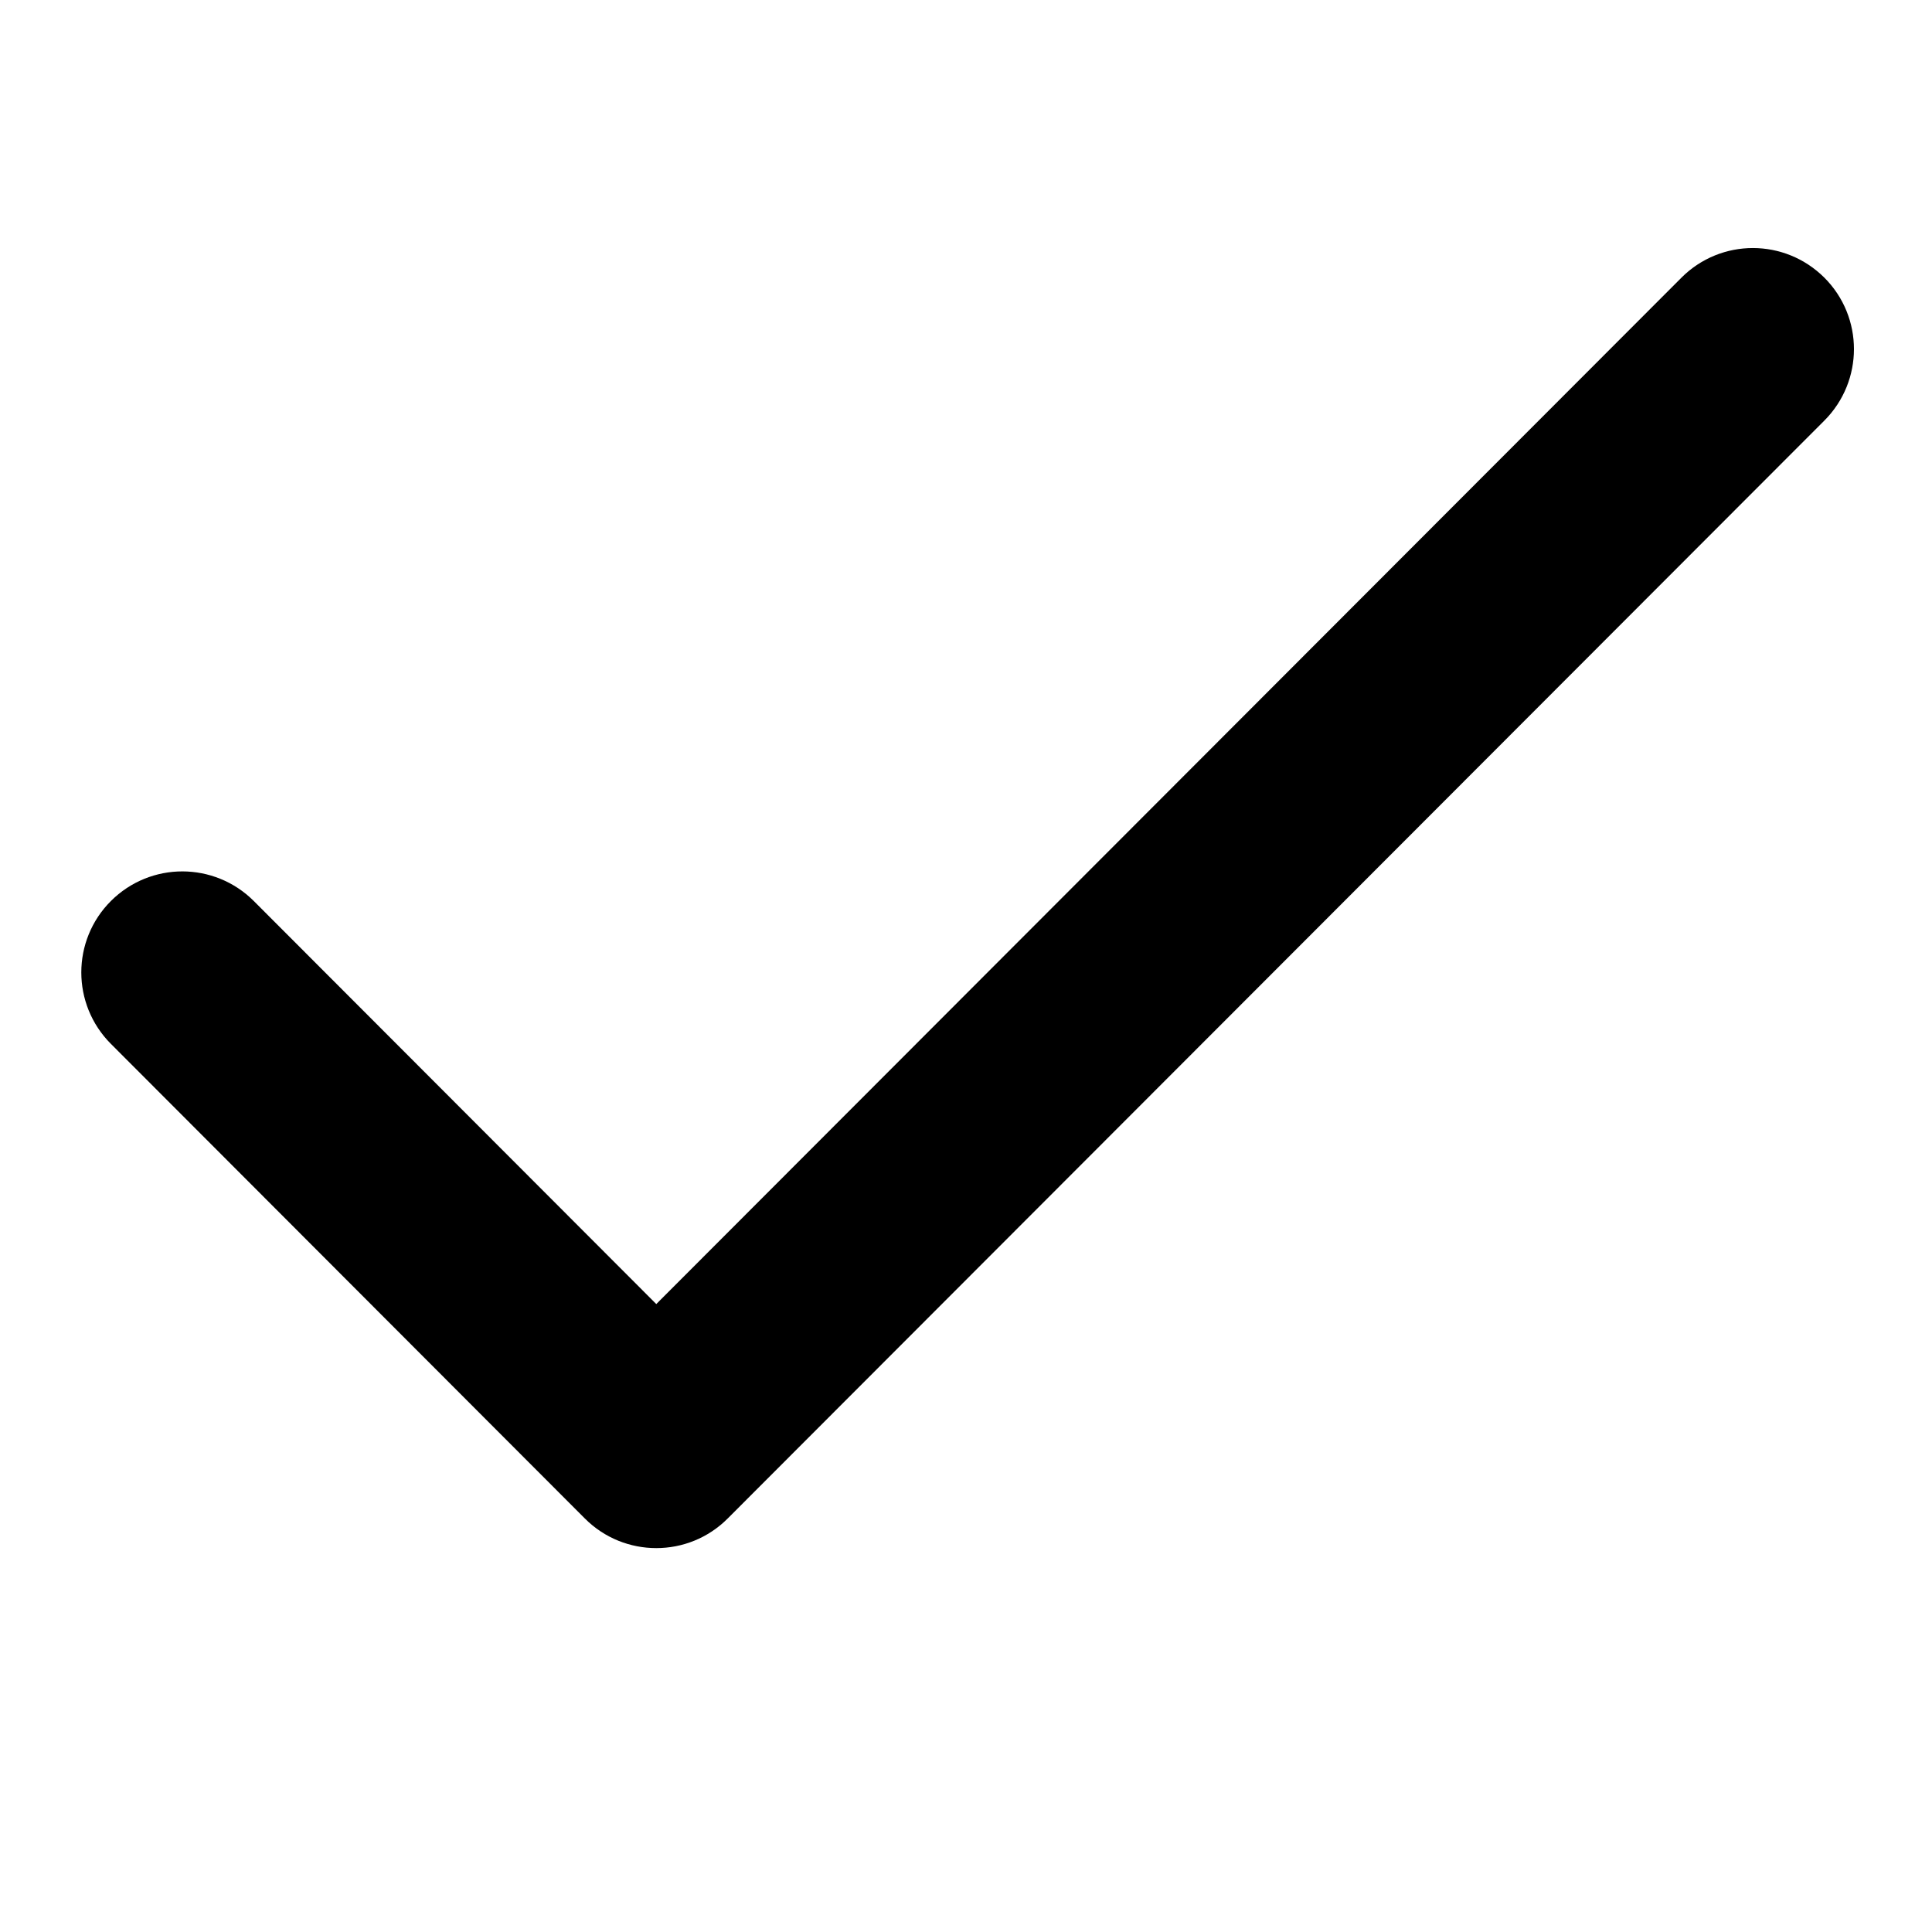
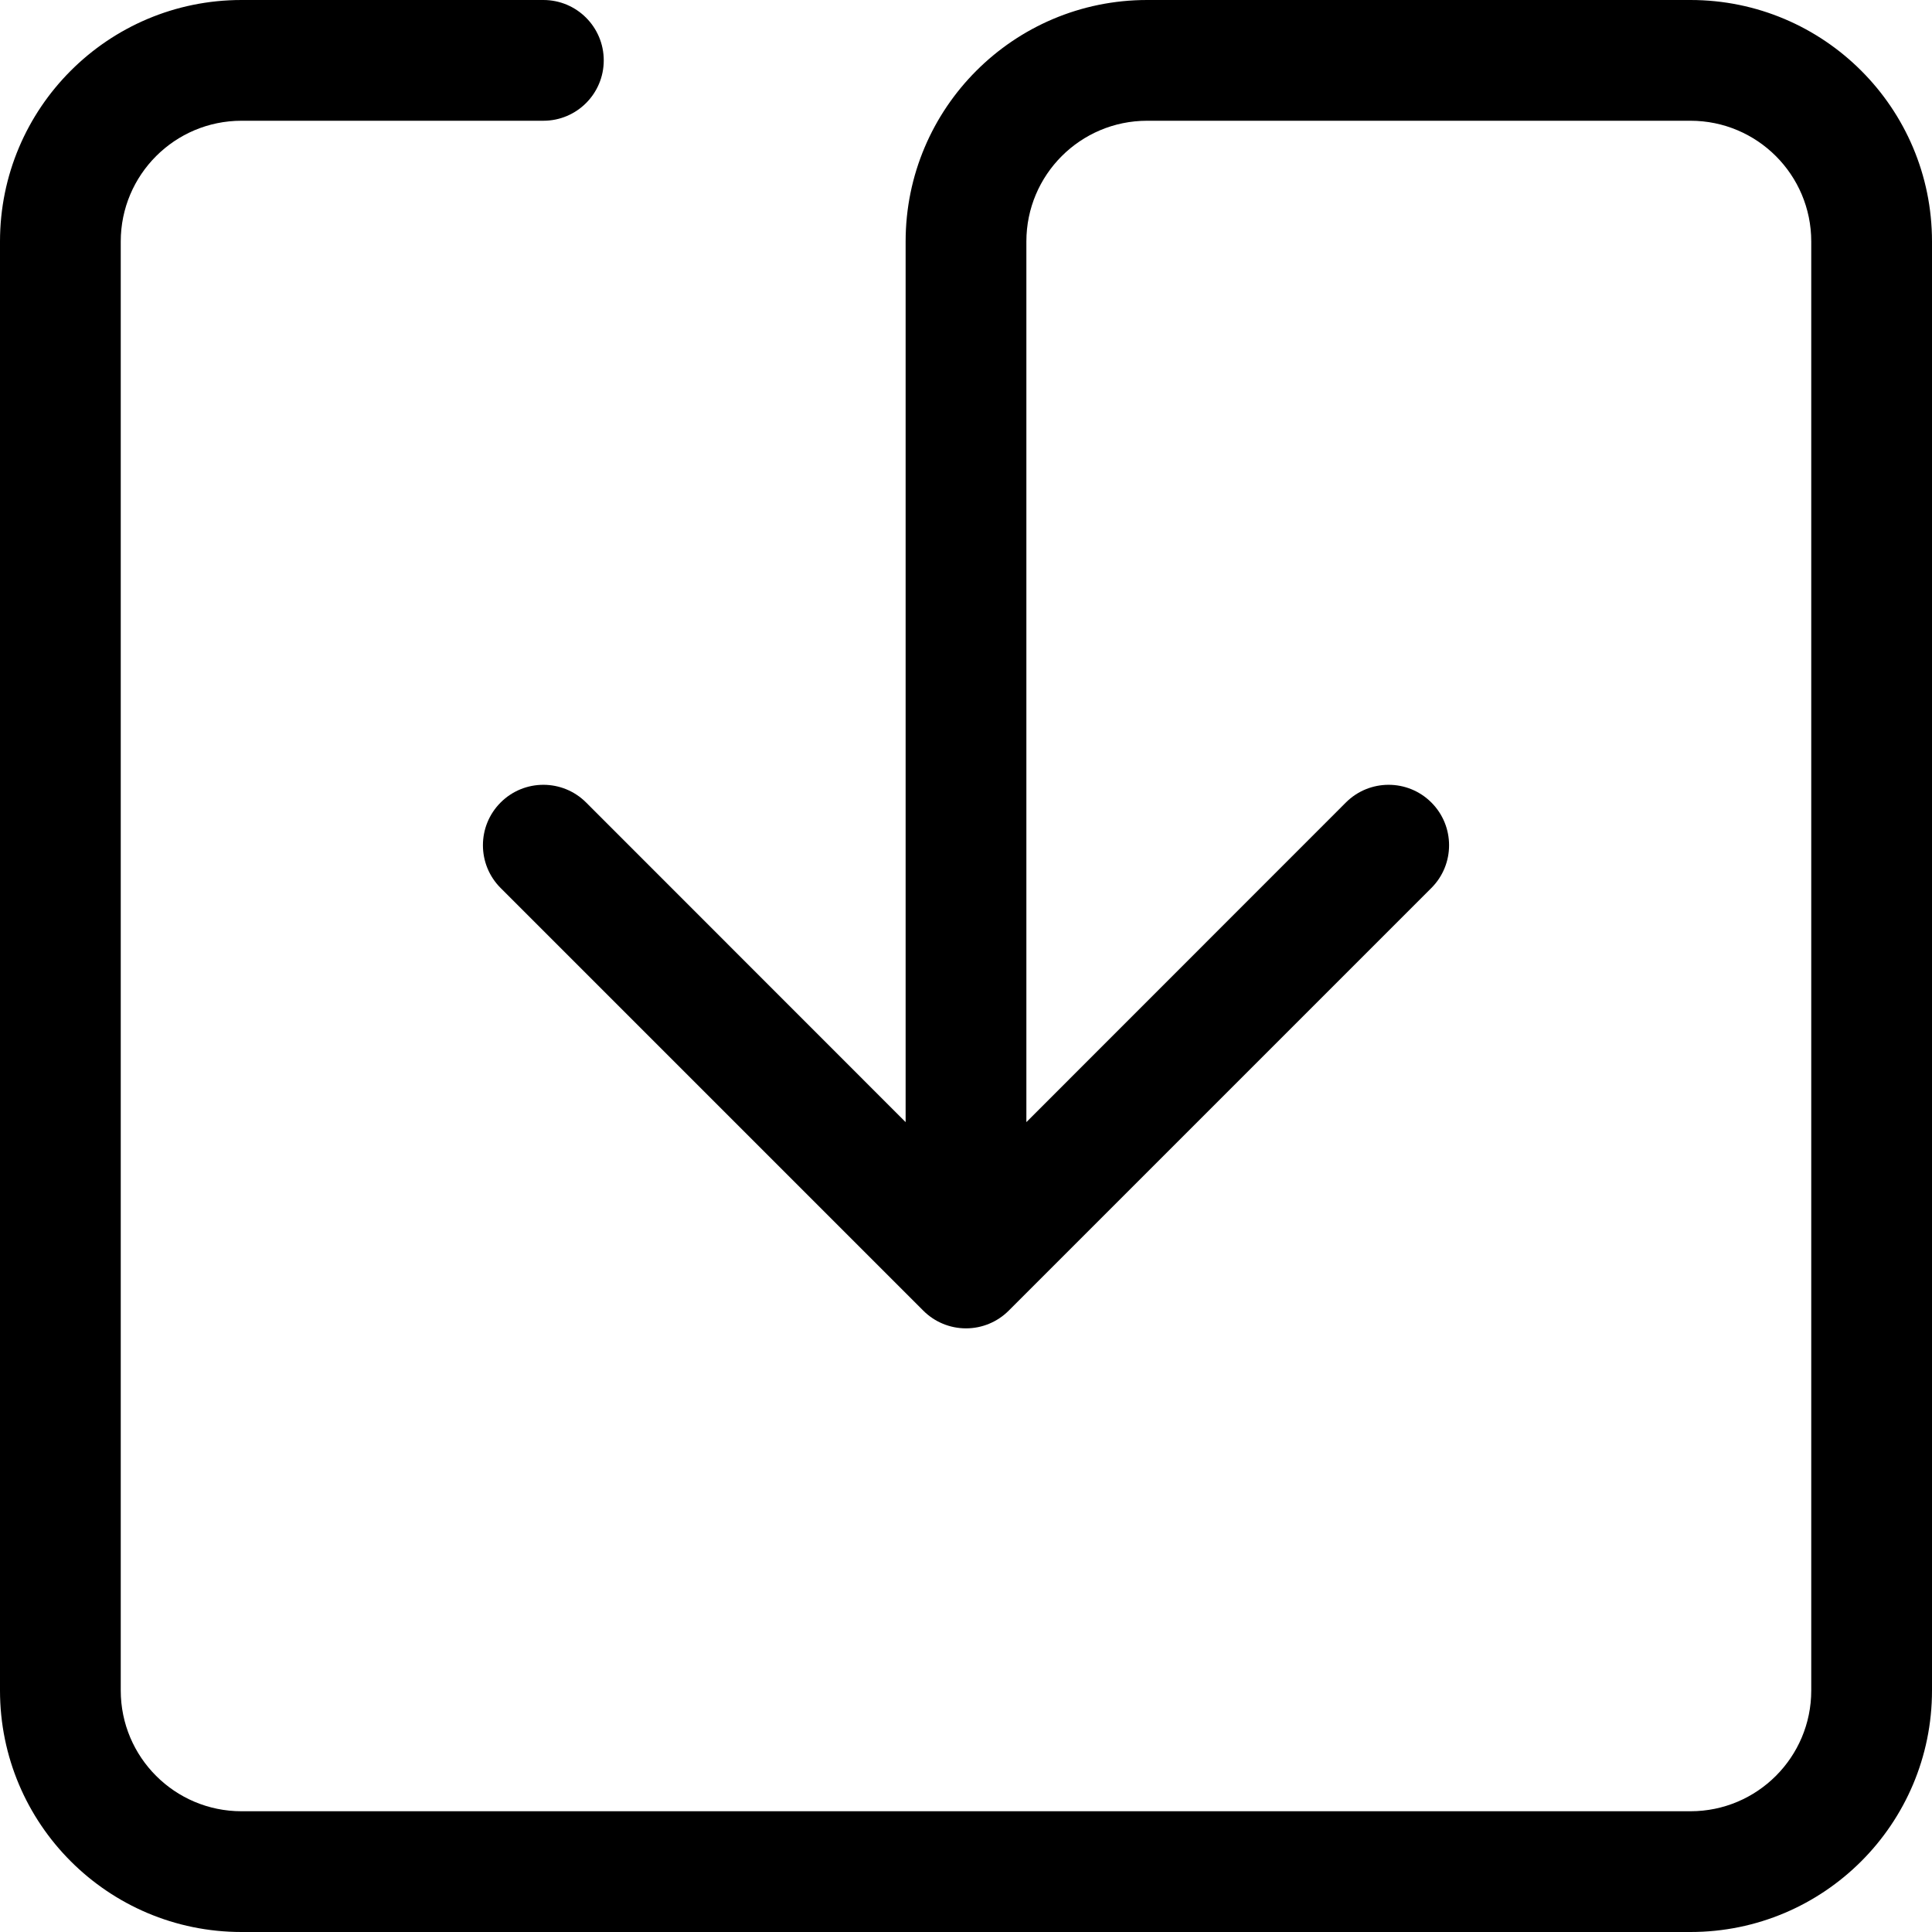
- <svg xmlns="http://www.w3.org/2000/svg" viewBox="0 0 512 512" fill-rule="evenodd" clip-rule="evenodd" stroke-linejoin="round" stroke-miterlimit="2">
-   <path fill="currentColor" d="M474.975 82.072c-5.79-5.77-15.123-5.77-20.874 0L173.92 362.589 58.76 247.27c-5.75-5.75-15.085-5.79-20.874 0-5.77 5.75-5.77 15.104 0 20.874l125.597 125.774c2.875 2.895 6.656 4.333 10.437 4.333 3.8 0 7.562-1.438 10.437-4.333l290.62-290.953c5.769-5.77 5.769-15.144 0-20.894z" fill-rule="nonzero" stroke="currentColor" stroke-width="24.025" />
+ <svg xmlns="http://www.w3.org/2000/svg" width="16" height="16" fill="currentColor" class="bi bi-save" viewBox="0 0 16 16">
+   <path d="M2 1a1 1 0 0 0-1 1v12a1 1 0 0 0 1 1h12a1 1 0 0 0 1-1V2a1 1 0 0 0-1-1H9.5a1 1 0 0 0-1 1v7.293l2.646-2.647a.5.5 0 0 1 .708.708l-3.5 3.5a.5.5 0 0 1-.708 0l-3.5-3.5a.5.5 0 1 1 .708-.708L7.5 9.293V2a2 2 0 0 1 2-2H14a2 2 0 0 1 2 2v12a2 2 0 0 1-2 2H2a2 2 0 0 1-2-2V2a2 2 0 0 1 2-2h2.5a.5.5 0 0 1 0 1H2z" />
</svg>
